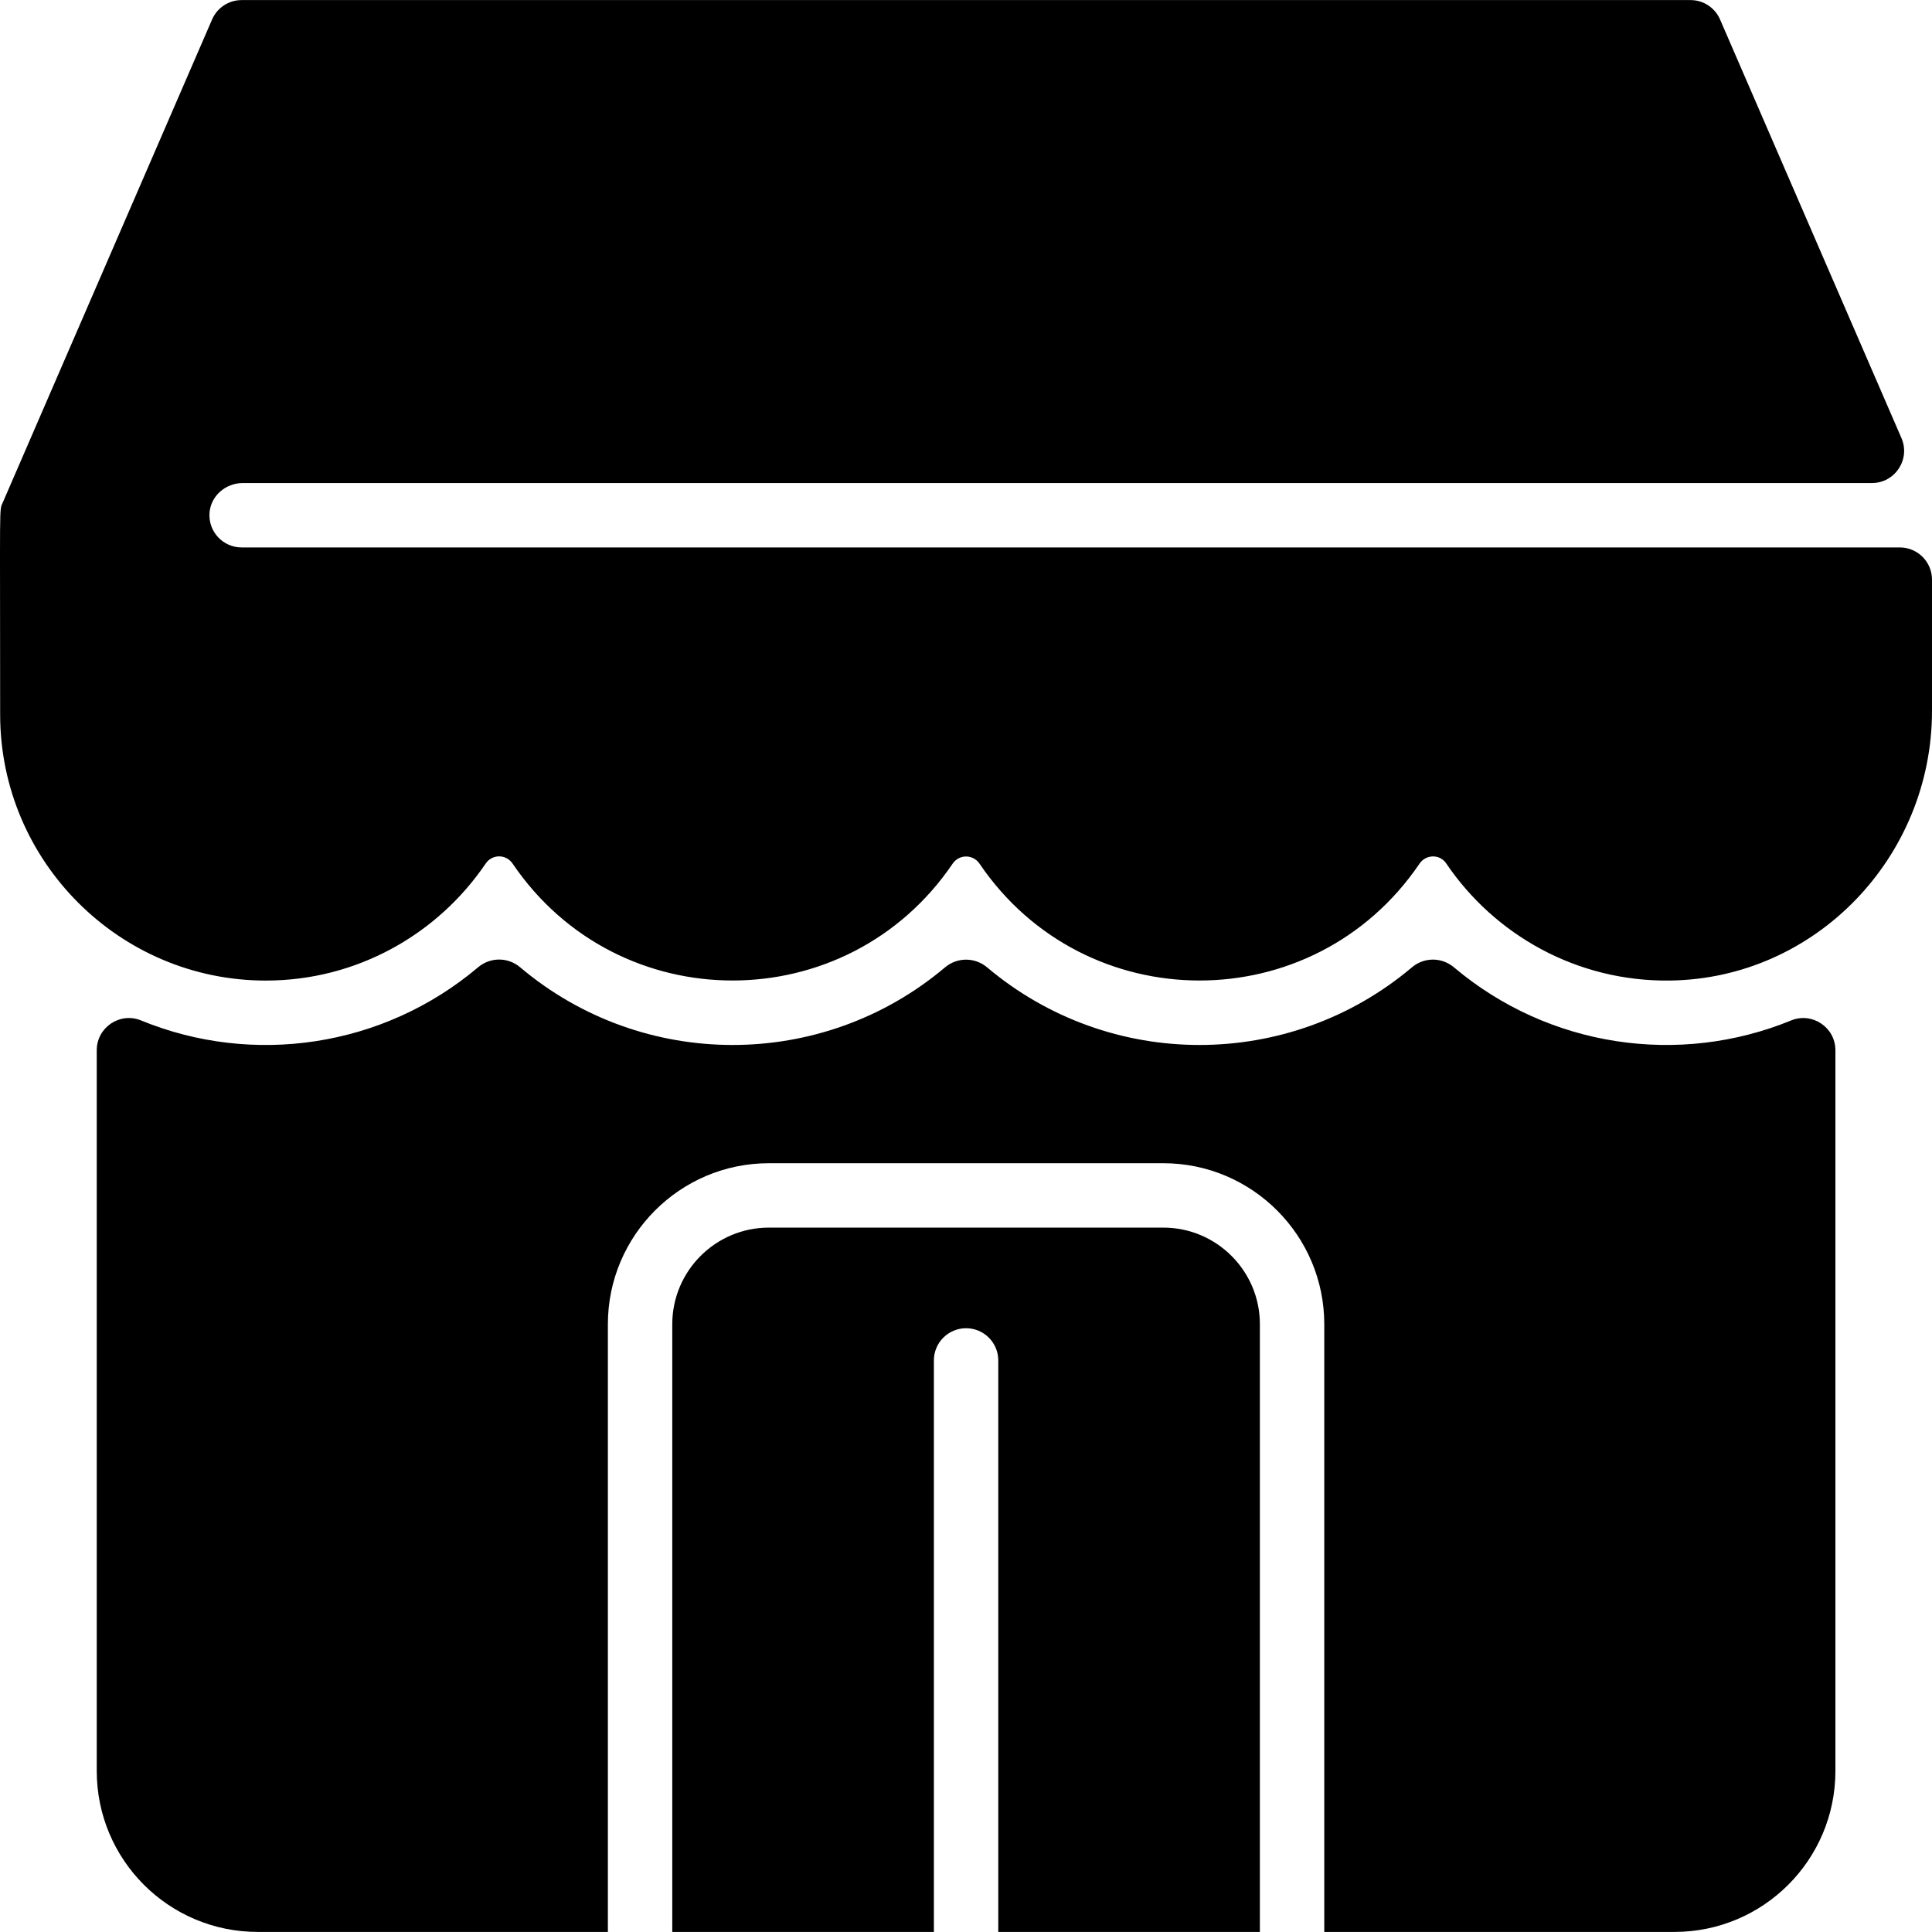
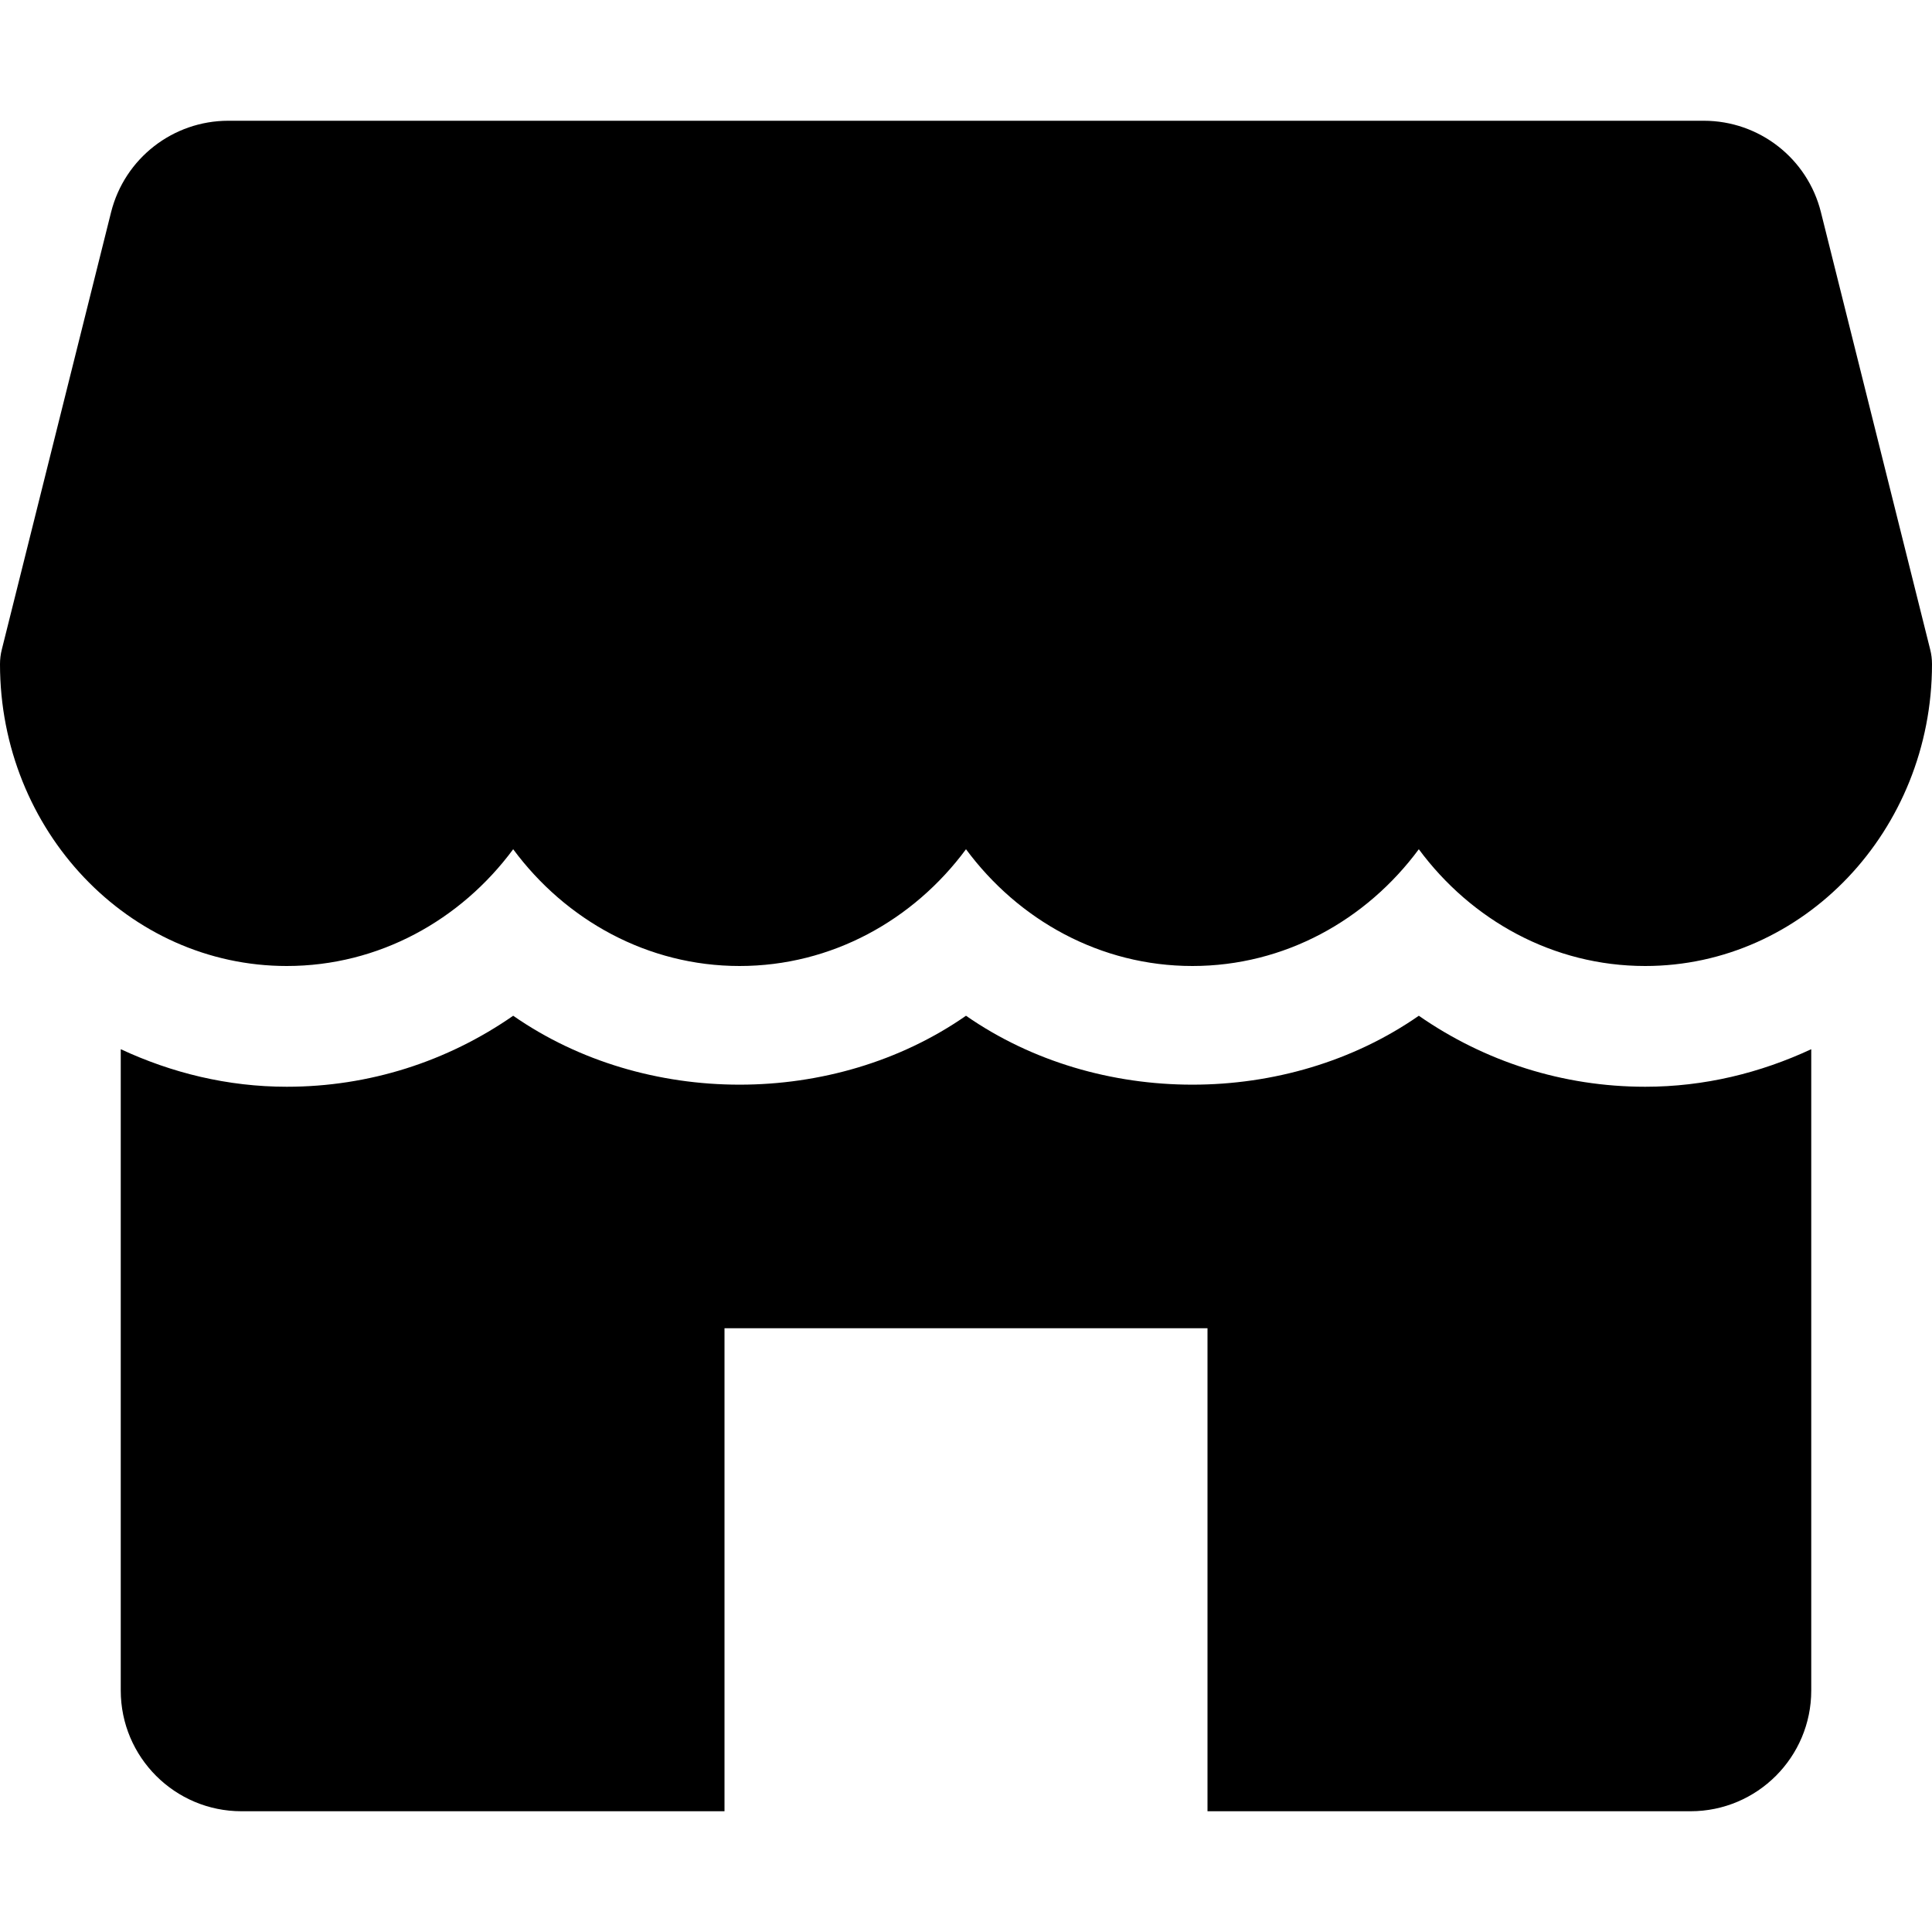
- <svg xmlns="http://www.w3.org/2000/svg" id="Layer_1" enable-background="new 0 0 480.037 480.037" height="512" viewBox="0 0 480.037 480.037" width="512">
-   <path d="m313.037 329.019v151h-65v-142c0-4.418-3.582-8-8-8s-8 3.582-8 8v142h-65v-151c0-13.233 10.766-24 24-24h98c13.234 0 24 10.766 24 24zm131.995-75.47c-27.739 11.362-60.124 6.76-83.778-13.202-3.027-2.554-7.402-2.56-10.427-.004-30.46 25.722-75.08 25.733-105.552.023-3.04-2.565-7.435-2.565-10.475 0-30.486 25.721-75.131 25.692-105.569-.035-3.027-2.558-7.405-2.554-10.433.003-23.663 19.982-56.049 24.583-83.747 13.215-5.255-2.157-11.013 1.723-11.013 7.403v179.068c0 22.091 17.909 40 40 40h87v-151c0-22.056 17.944-40 40-40h98c22.056 0 40 17.944 40 40v151h87c22.091 0 40-17.909 40-40v-179.065c-.001-5.676-5.753-9.557-11.006-7.406zm-384.995-117.53c-4.595 0-8.284-3.873-7.983-8.532.275-4.252 3.996-7.468 8.257-7.468h404.792c5.757 0 9.63-5.898 7.34-11.181l-45.066-103.999c-1.27-2.93-4.15-4.82-7.34-4.82h-360c-3.19 0-6.07 1.89-7.34 4.82l-52 120c-.933 2.12-.66-1.102-.66 52.81.06 36.39 29.67 65.99 66 65.99 22.69 0 42.756-11.542 54.638-29.074 1.614-2.382 5.069-2.382 6.683.001 26.271 38.78 83.101 38.694 109.34.028 1.614-2.379 5.065-2.379 6.679 0 26.259 38.697 83.049 38.717 109.321-.001 1.591-2.345 5.037-2.427 6.624-.08 12.023 17.774 32.474 29.414 55.568 29.12 36.284-.461 65.147-30.72 65.147-67.007v-32.608c0-4.418-3.582-8-8-8h-412z" />
+ <svg xmlns="http://www.w3.org/2000/svg" version="1.1" id="Capa_1" x="0px" y="0px" viewBox="0 0 512 512" style="enable-background:new 0 0 512 512;" xml:space="preserve">
+   <g>
+     <g>
+       <path d="M511.52,172.128L482.56,56.224C479.008,41.984,466.208,32,451.52,32H60.512c-14.688,0-27.488,9.984-31.072,24.224    L0.48,172.128C0.16,173.376,0,174.688,0,176c0,44.096,34.08,80,76,80c24.352,0,46.08-12.128,60-30.944    C149.92,243.872,171.648,256,196,256s46.08-12.128,60-30.944C269.92,243.872,291.616,256,316,256c24.384,0,46.08-12.128,60-30.944    C389.92,243.872,411.616,256,436,256c41.92,0,76-35.904,76-80C512,174.688,511.84,173.376,511.52,172.128z" />
+     </g>
+   </g>
+   <g>
+     <g>
+       <path d="M436,288c-21.792,0-42.496-6.656-60-18.816c-35.008,24.352-84.992,24.352-120,0c-35.008,24.352-84.992,24.352-120,0    C118.496,281.344,97.792,288,76,288c-15.712,0-30.528-3.68-44-9.952V448c0,17.664,14.336,32,32,32h128V352h128v128h128    c17.664,0,32-14.336,32-32V278.048C466.528,284.32,451.712,288,436,288z" />
+     </g>
+   </g>
+   <g>
+ </g>
+   <g>
+ </g>
+   <g>
+ </g>
+   <g>
+ </g>
+   <g>
+ </g>
+   <g>
+ </g>
+   <g>
+ </g>
+   <g>
+ </g>
+   <g>
+ </g>
+   <g>
+ </g>
+   <g>
+ </g>
+   <g>
+ </g>
+   <g>
+ </g>
+   <g>
+ </g>
+   <g>
+ </g>
</svg>
